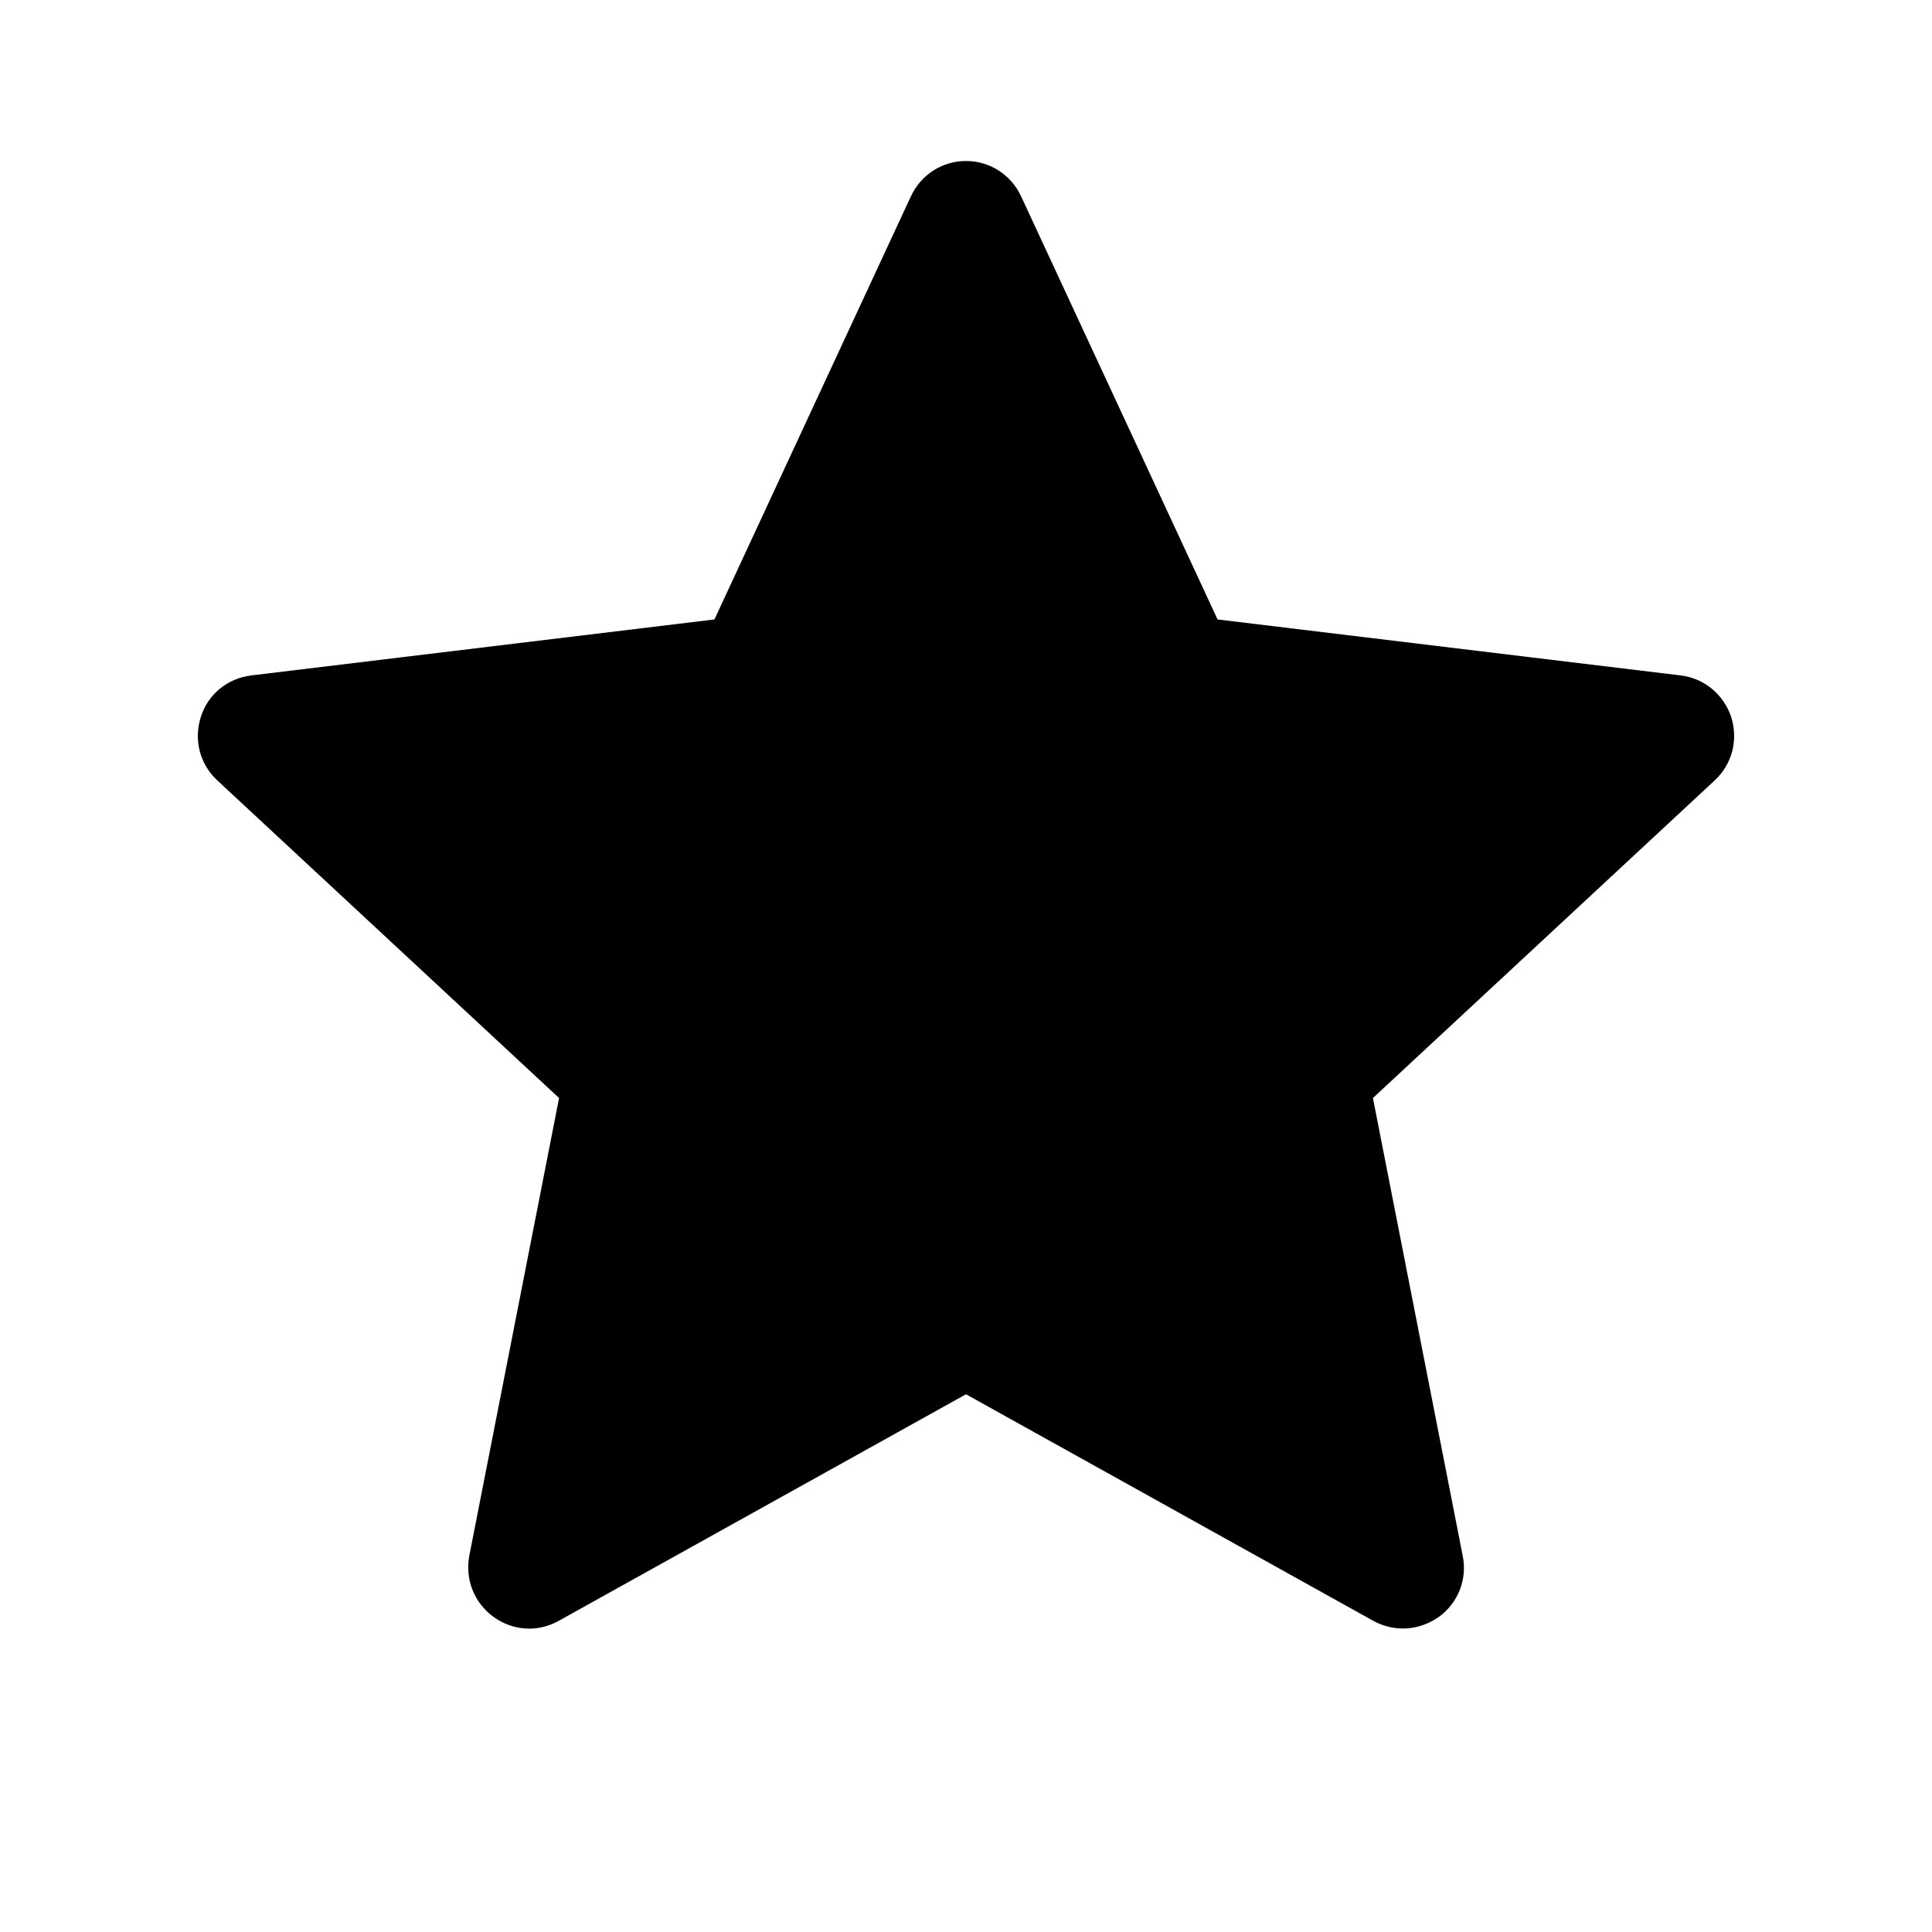
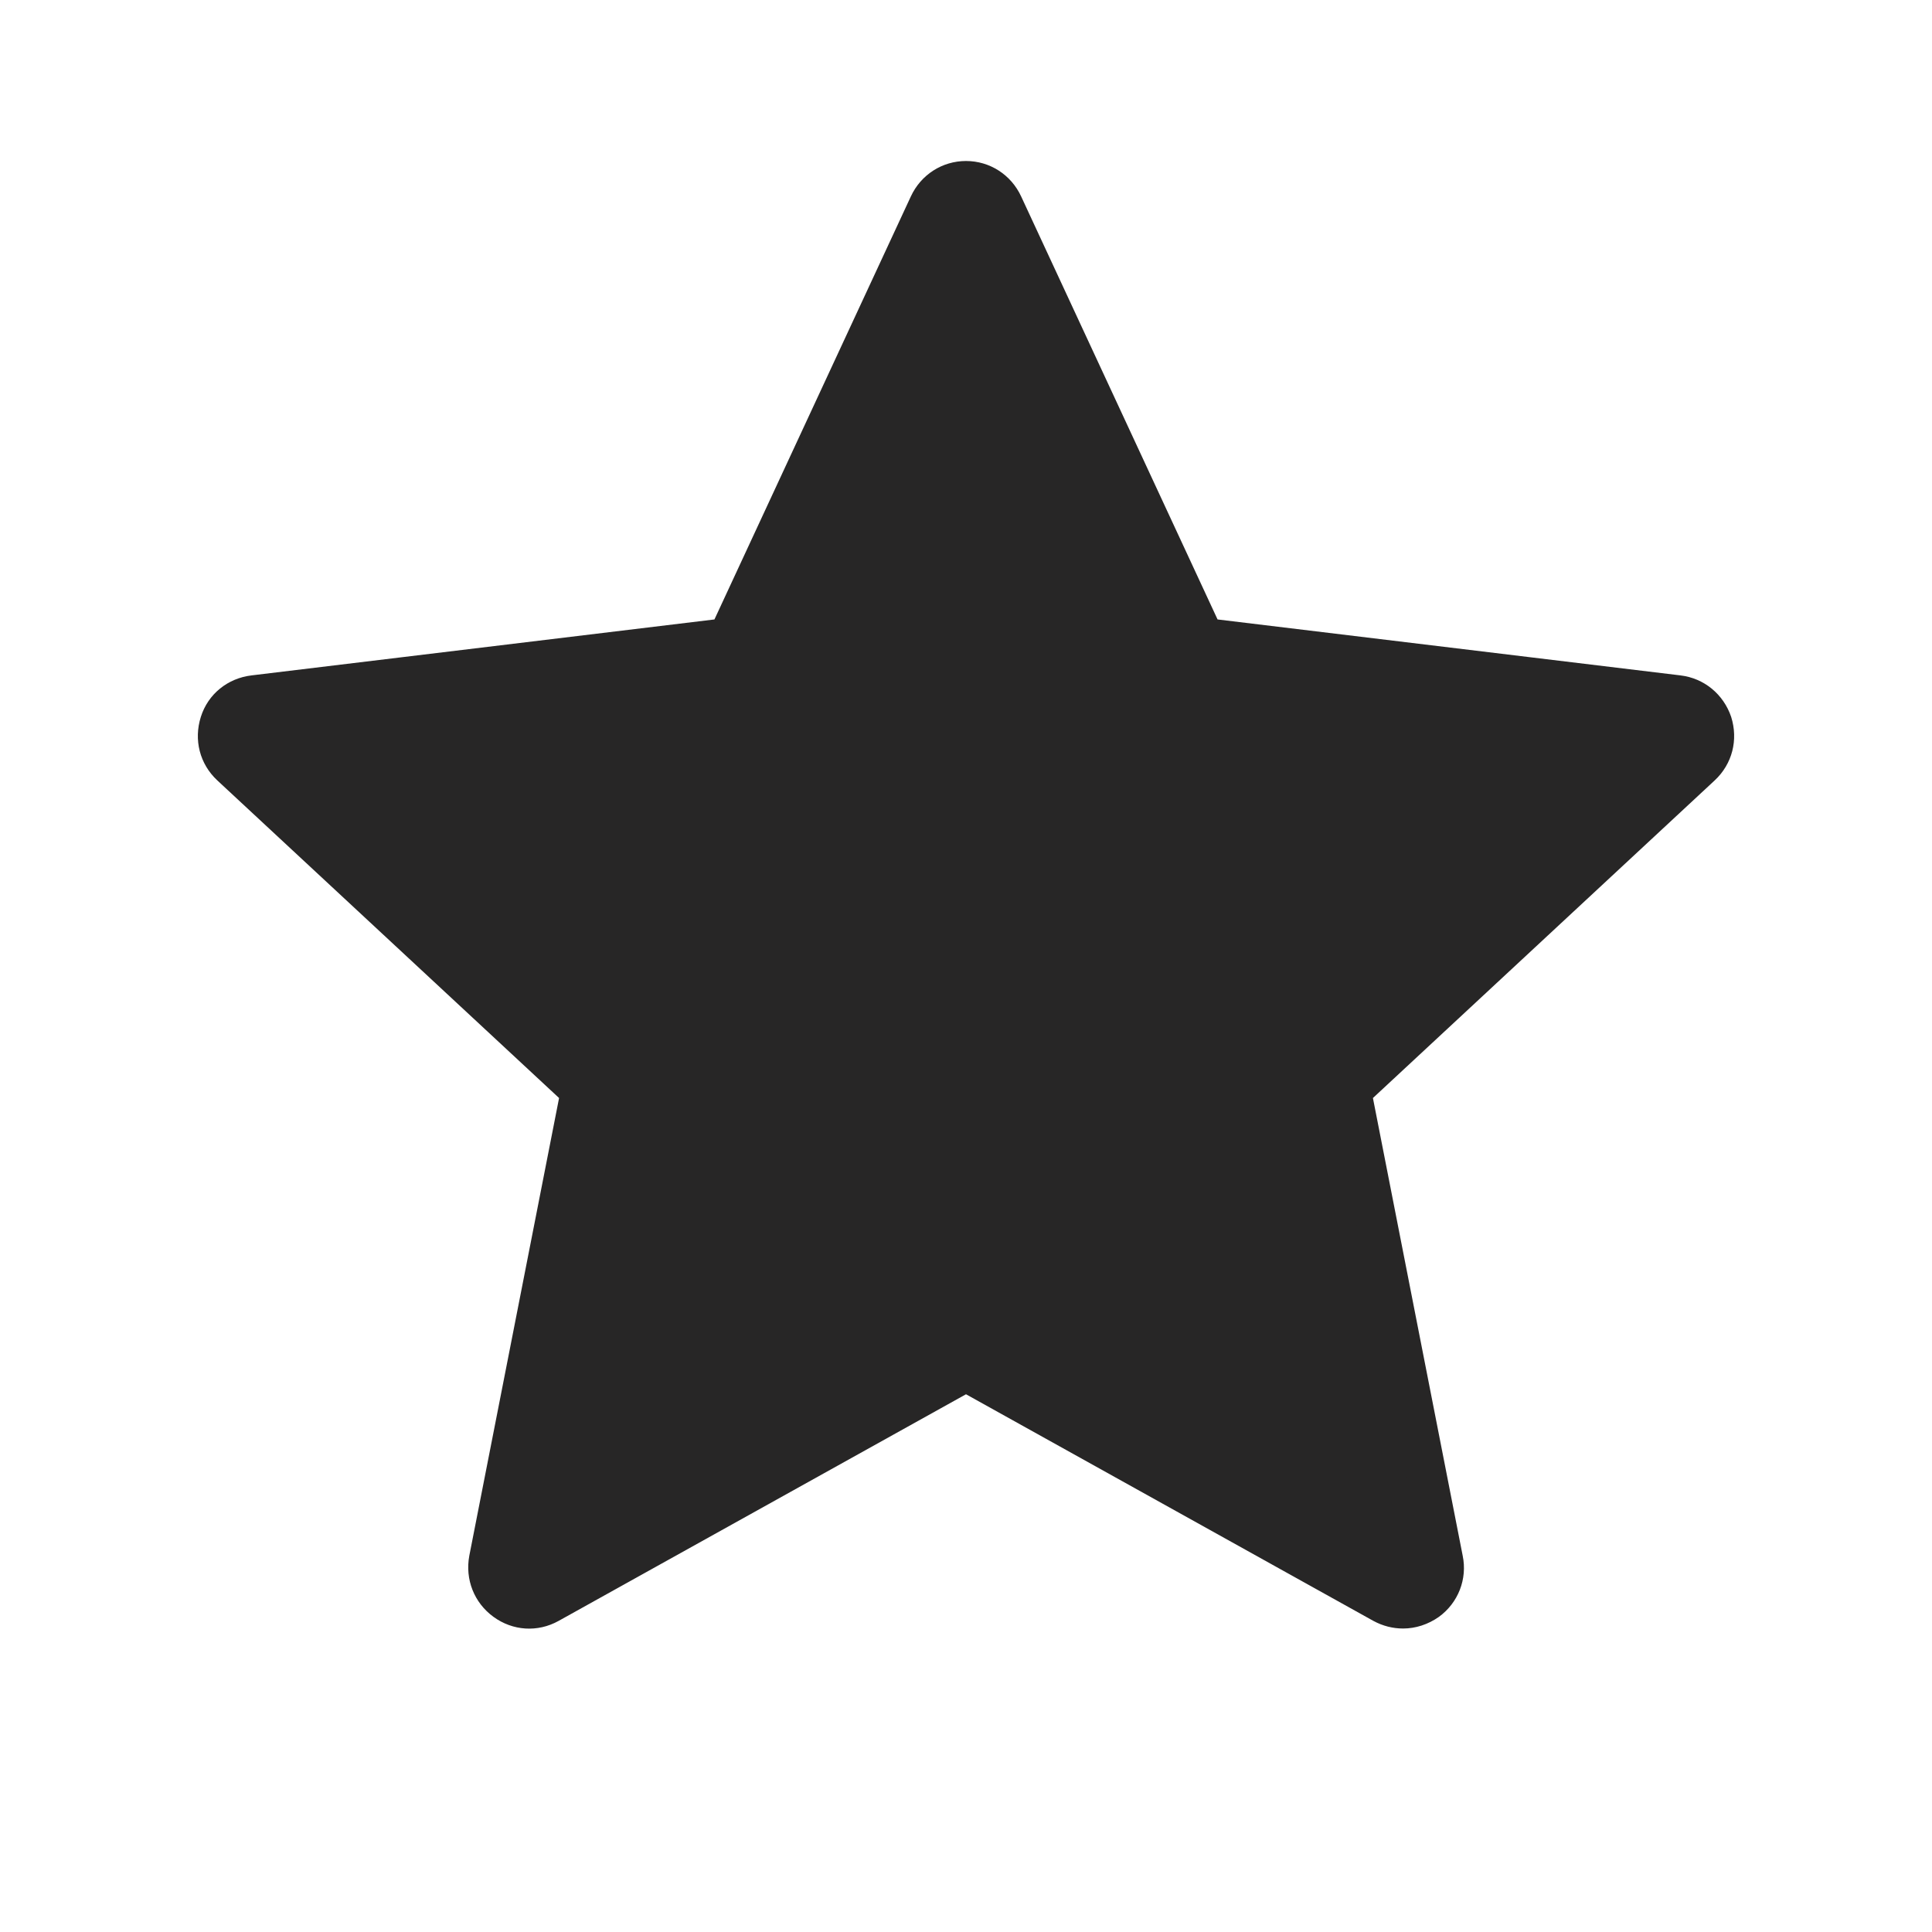
<svg xmlns="http://www.w3.org/2000/svg" id="Layer_43" data-name="Layer 43" viewBox="0 0 48 48">
-   <path d="M24.92,5.1l5,10.76,11.78,1.43c.86.1,1.2,1.16.57,1.75l-8.69,8.08,2.28,11.64c.17.85-.73,1.5-1.49,1.08l-10.37-5.77-10.37,5.77c-.75.42-1.65-.23-1.49-1.08l2.28-11.64-8.69-8.08c-.63-.59-.29-1.64.57-1.75l11.78-1.43,5-10.76c.36-.78,1.47-.78,1.84,0Z" />
-   <path d="M34.86,40.46c-.25,0-.5-.06-.74-.19l-10.12-5.63-10.12,5.63c-.52.29-1.14.25-1.62-.1s-.71-.93-.6-1.52l2.23-11.37-8.49-7.89c-.44-.41-.59-1.01-.41-1.58.18-.57.67-.96,1.26-1.03l11.5-1.39,4.88-10.51c.25-.54.78-.88,1.37-.88s1.12.34,1.37.88l4.88,10.51,11.5,1.39c.59.07,1.07.47,1.26,1.03.18.57.03,1.17-.41,1.58l-8.49,7.89,2.23,11.37c.12.58-.11,1.17-.59,1.52-.27.19-.58.29-.89.29ZM24,33.49l10.61,5.91c.27.15.49,0,.55-.03.06-.04.26-.21.2-.51l-2.34-11.92,8.89-8.27c.22-.21.16-.46.14-.53-.02-.07-.12-.31-.43-.35l-12.05-1.46-5.11-11.01c-.13-.28-.39-.3-.46-.3s-.34.02-.46.3l-5.11,11.01-12.05,1.46c-.3.04-.4.28-.43.35-.02.07-.08.33.14.54l8.9,8.27-2.34,11.92c-.06.3.14.47.2.51s.29.18.55.03l10.61-5.91Z" />
+   <defs>
+     <style>
+       .cls-1 {
+         fill: #272626;
+       }
+     </style>
+   </defs>
+   <path class="cls-1" d="M24.92,5.1l5,10.76,11.78,1.43c.86.1,1.2,1.16.57,1.75l-8.69,8.08,2.28,11.64c.17.85-.73,1.5-1.49,1.08l-10.37-5.77-10.37,5.77c-.75.42-1.65-.23-1.49-1.08l2.28-11.64-8.69-8.08c-.63-.59-.29-1.64.57-1.75l11.78-1.43,5-10.76c.36-.78,1.47-.78,1.84,0Z" />
+   <path class="cls-1" d="M34.86,40.46c-.25,0-.5-.06-.74-.19l-10.12-5.63-10.12,5.63c-.52.29-1.14.25-1.62-.1s-.71-.93-.6-1.52l2.23-11.37-8.49-7.89c-.44-.41-.59-1.01-.41-1.58.18-.57.67-.96,1.26-1.03l11.5-1.39,4.88-10.51c.25-.54.78-.88,1.37-.88s1.12.34,1.37.88l4.88,10.51,11.5,1.39c.59.07,1.07.47,1.26,1.03.18.57.03,1.17-.41,1.58l-8.49,7.89,2.23,11.37c.12.58-.11,1.17-.59,1.52-.27.19-.58.29-.89.29ZM24,33.49l10.61,5.91c.27.15.49,0,.55-.03.06-.04.26-.21.2-.51l-2.34-11.92,8.89-8.27c.22-.21.16-.46.14-.53-.02-.07-.12-.31-.43-.35l-12.05-1.46-5.11-11.01c-.13-.28-.39-.3-.46-.3s-.34.02-.46.3l-5.11,11.01-12.05,1.46c-.3.04-.4.28-.43.35-.02.07-.08.33.14.54l8.9,8.27-2.34,11.92c-.06.3.14.47.2.51s.29.18.55.03l10.61-5.91Z" />
</svg>
